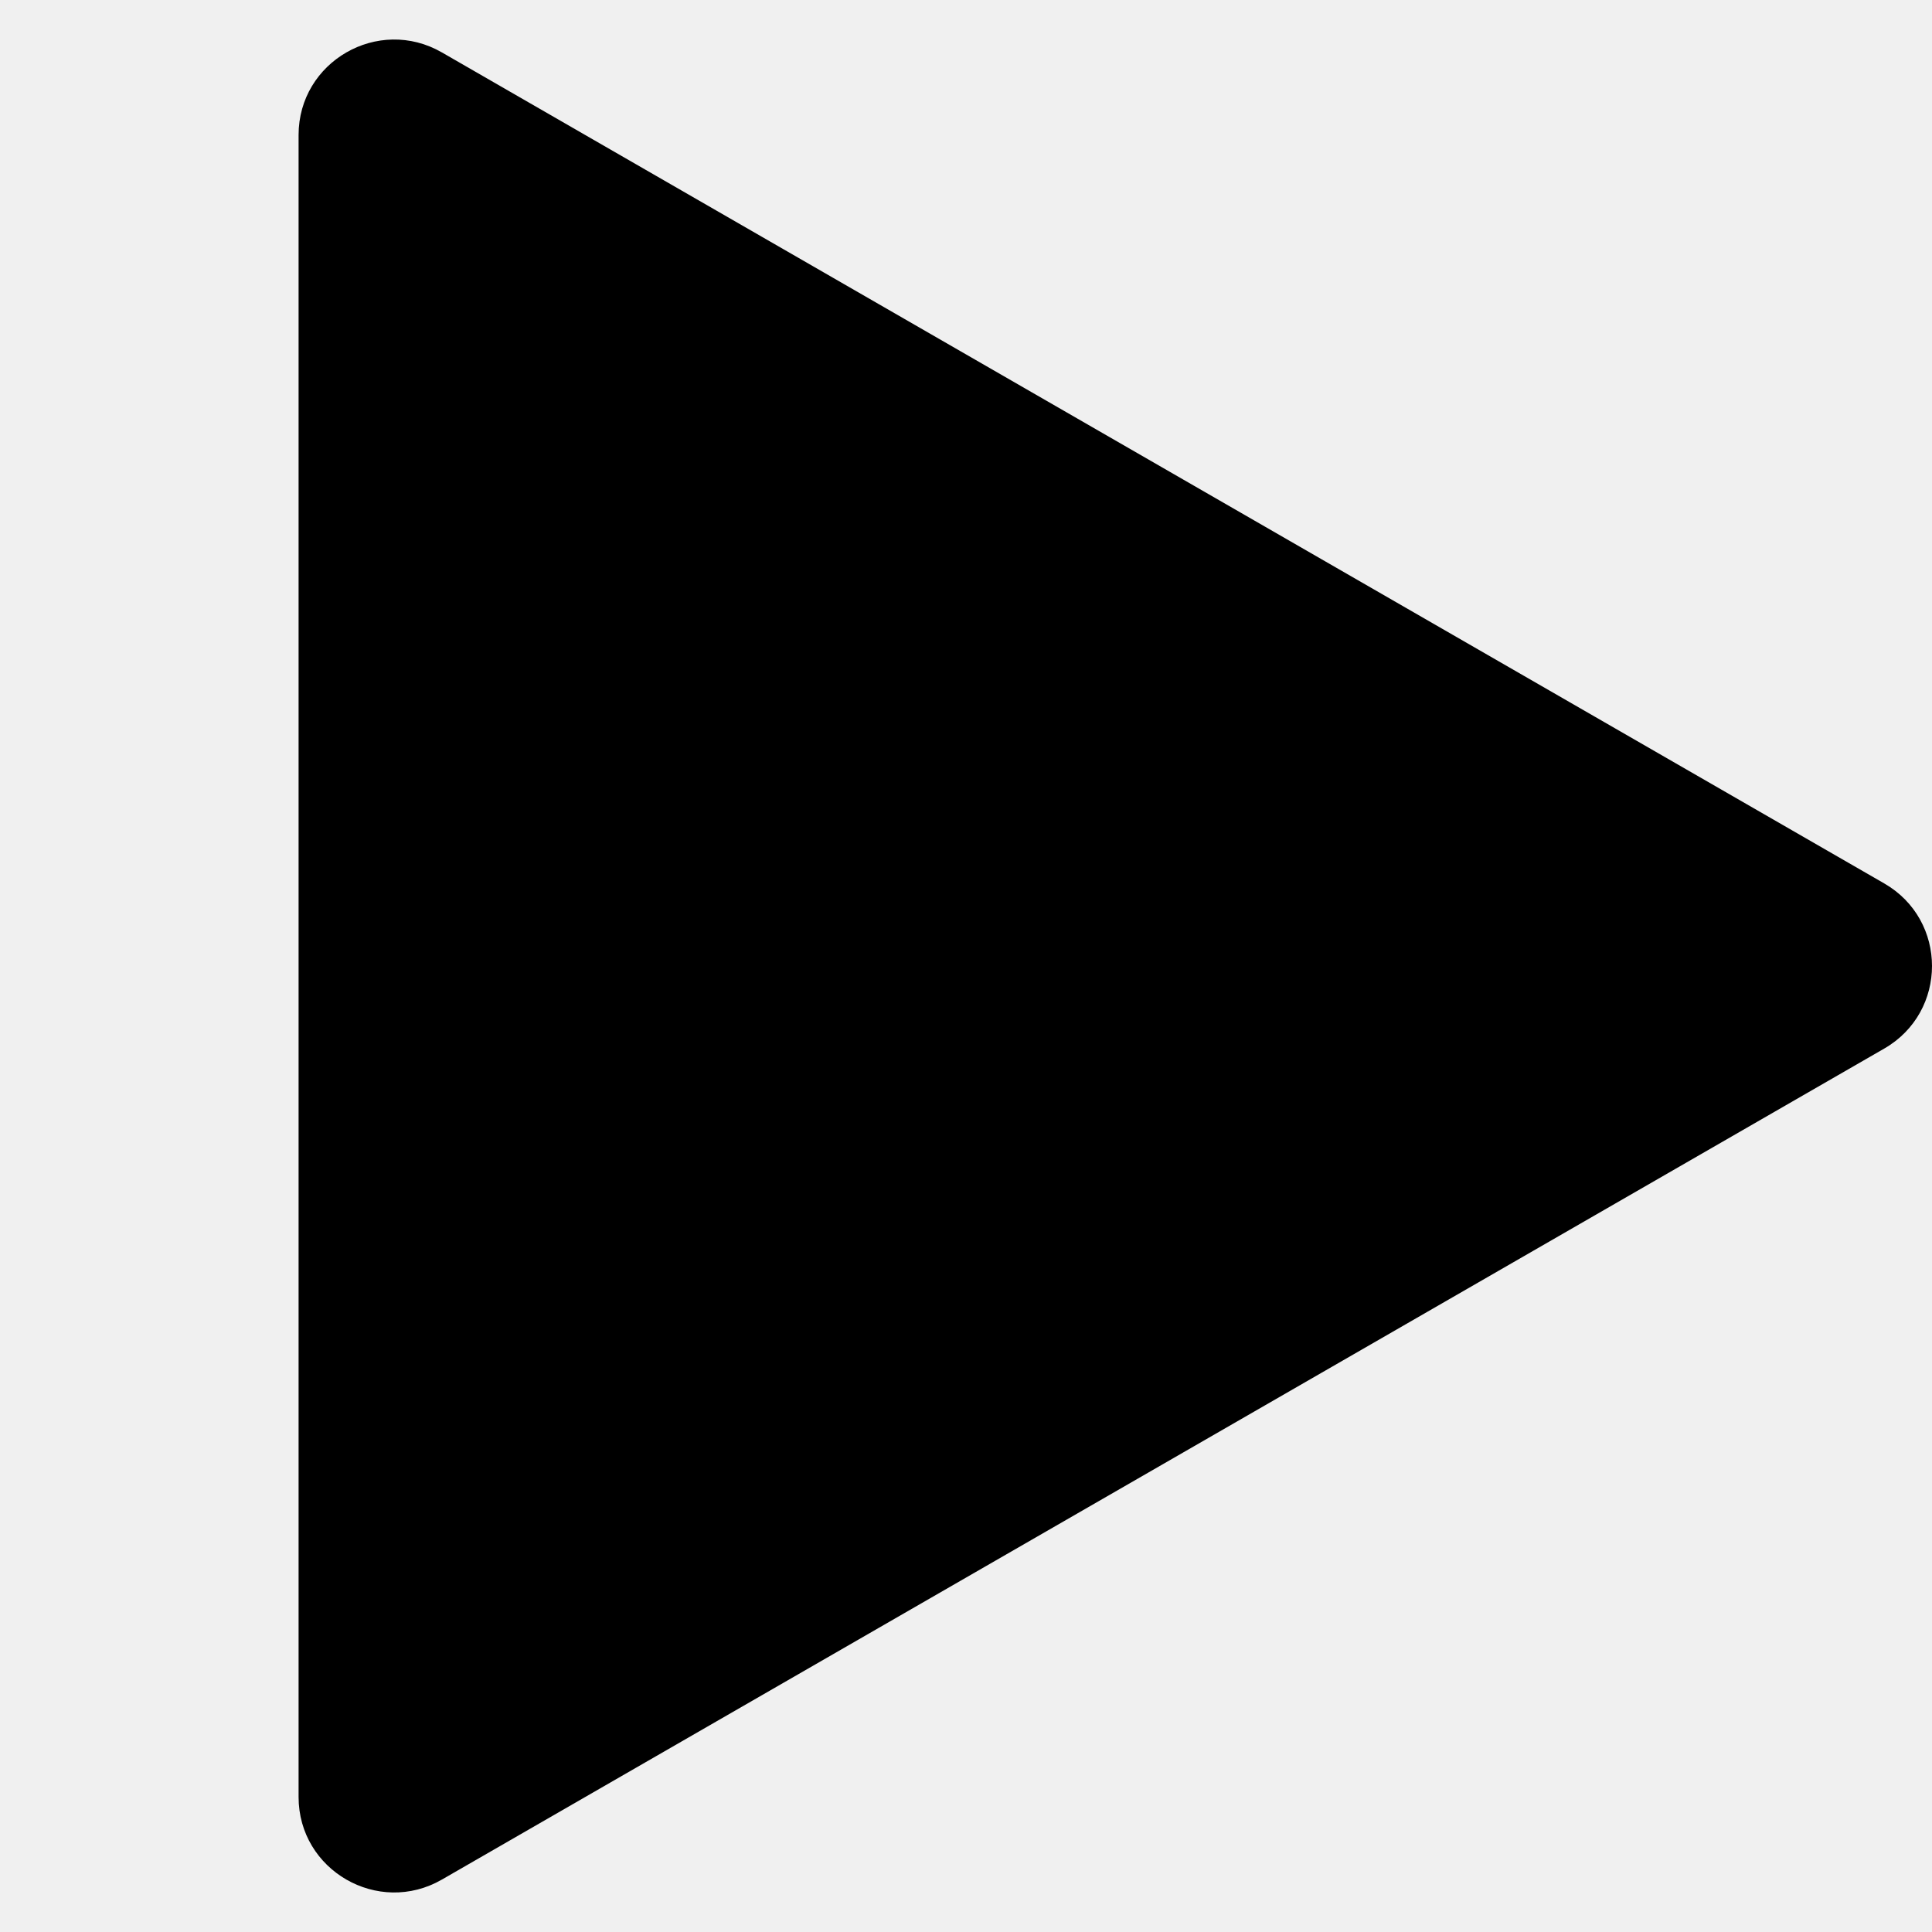
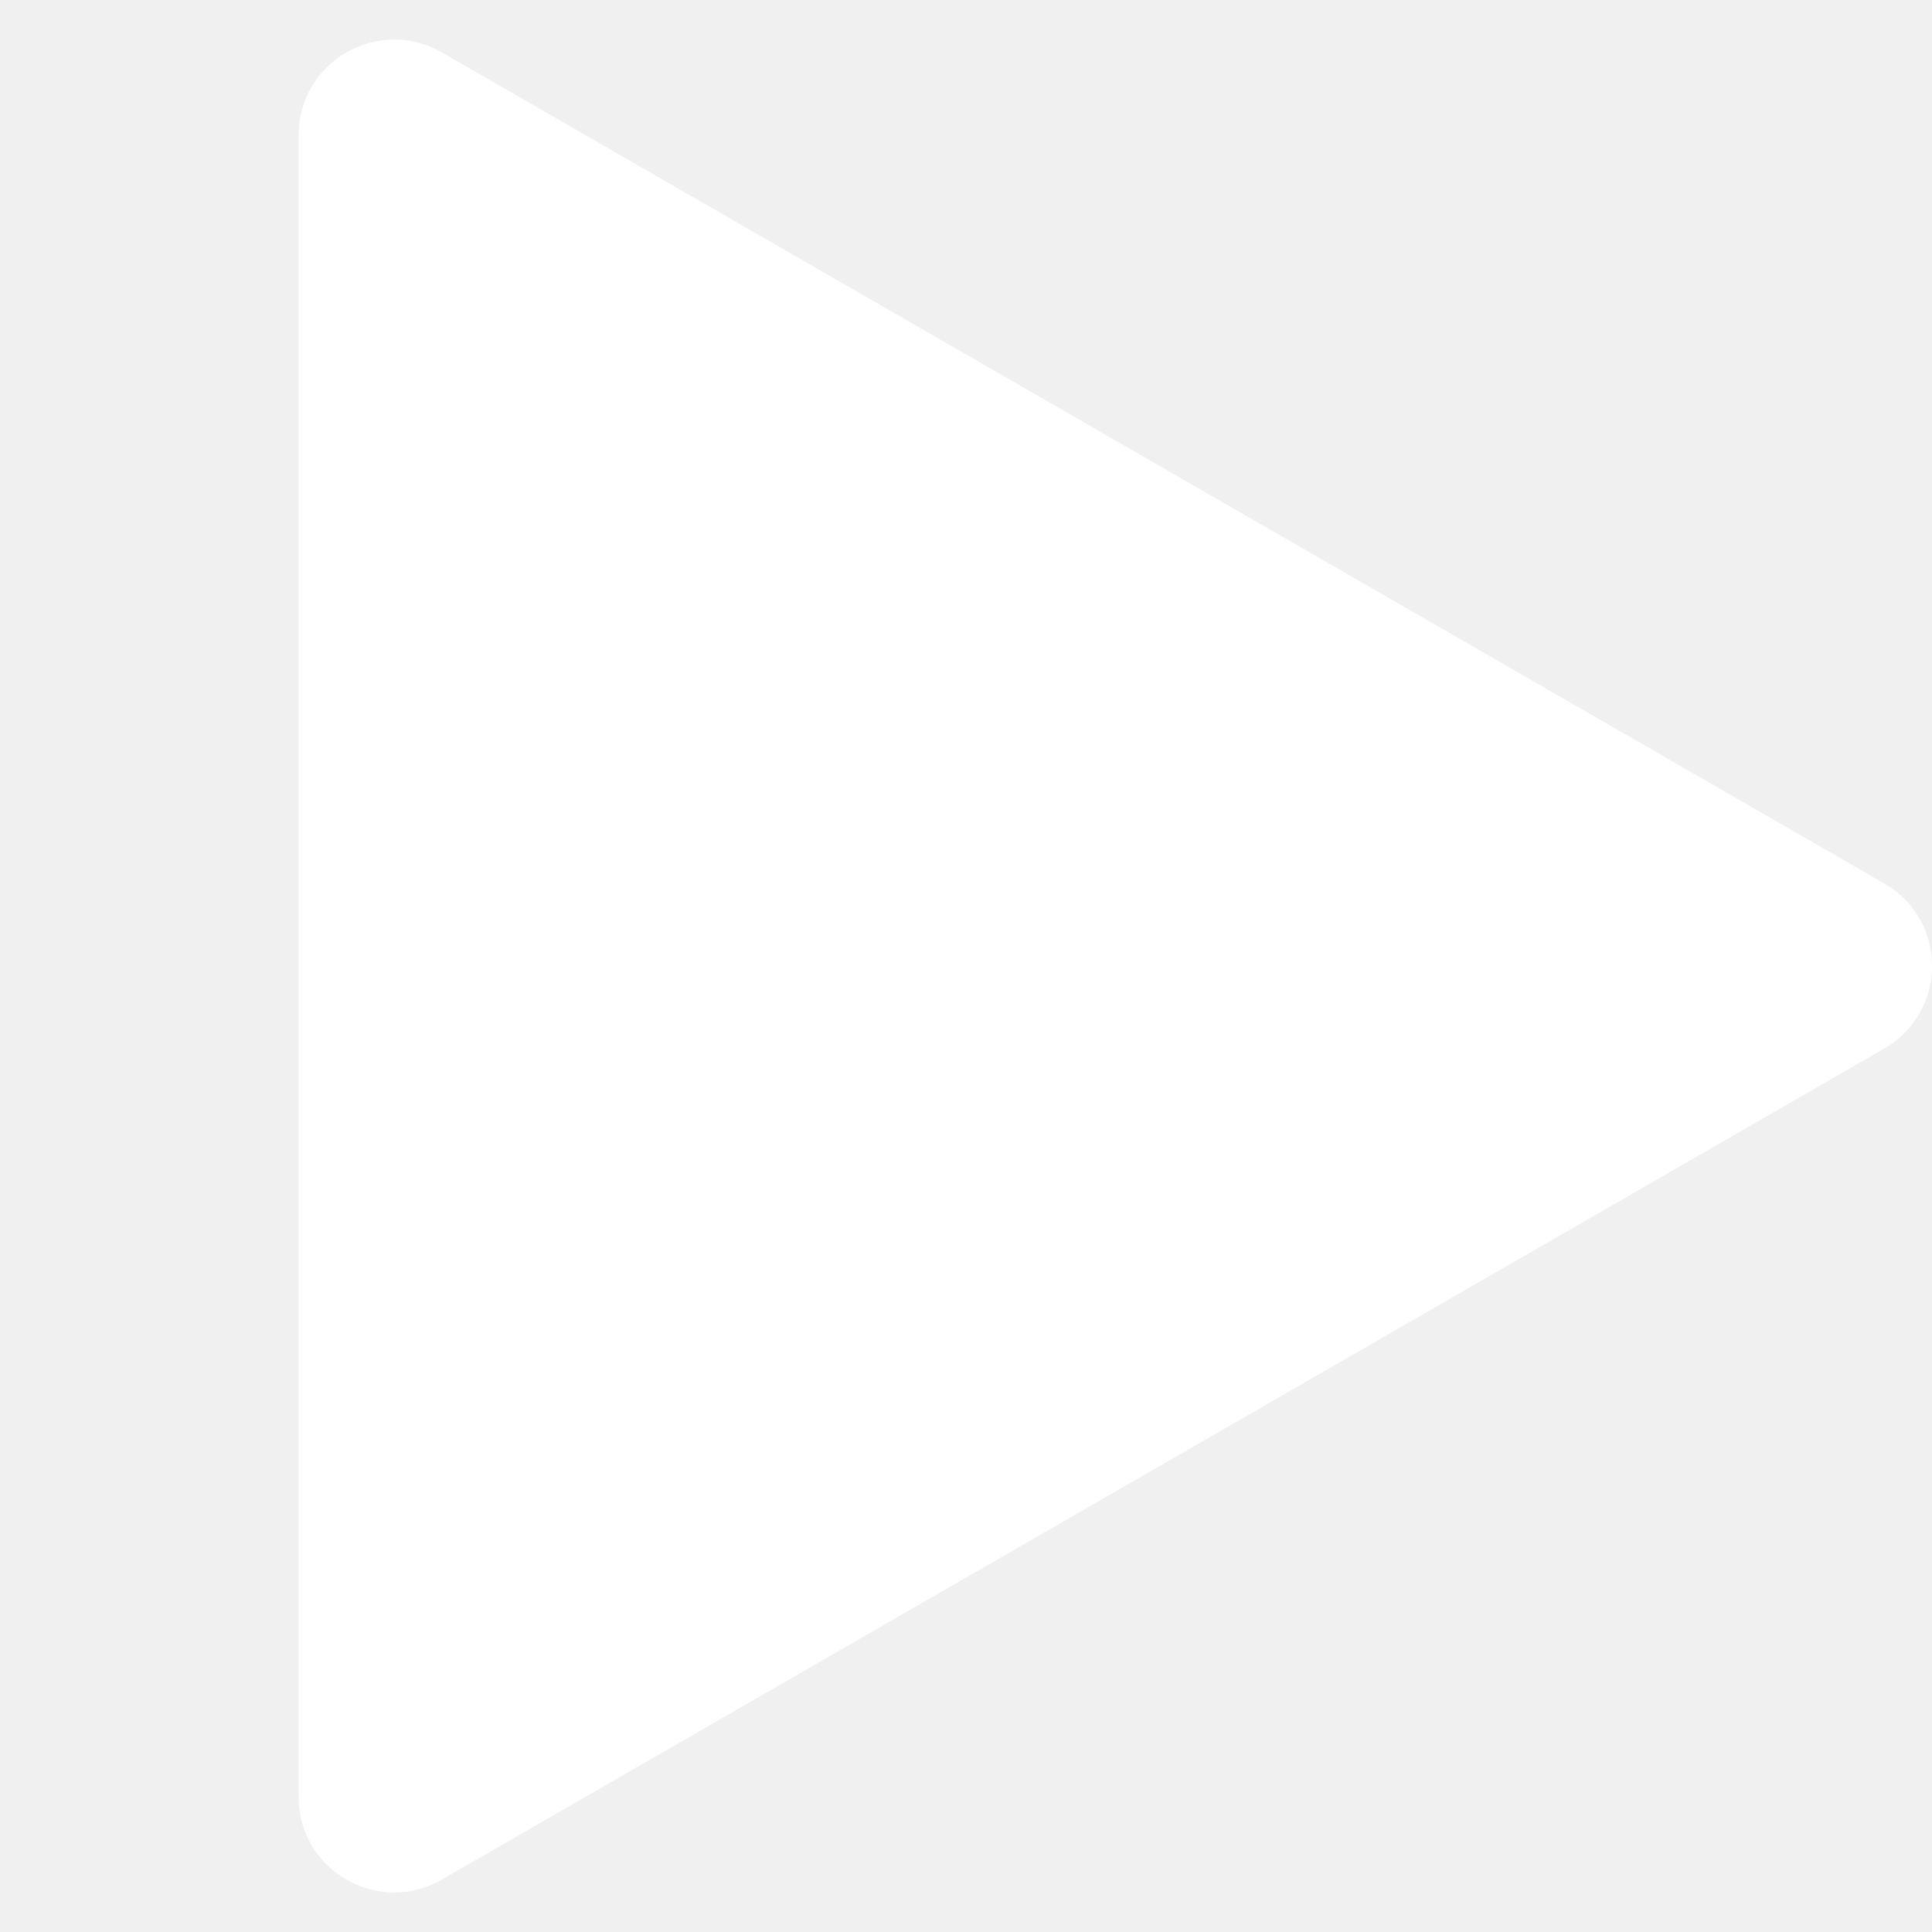
<svg xmlns="http://www.w3.org/2000/svg" width="220" height="220" viewBox="0 0 220 220" fill="none">
-   <path d="M214.559 100.596C221.814 104.776 221.814 115.224 214.559 119.404L50.322 214.029C43.068 218.208 34 212.984 34 204.625L34 15.375C34 7.016 43.068 1.792 50.322 5.971L214.559 100.596Z" fill="black" />
+   <path d="M214.559 100.596C221.814 104.776 221.814 115.224 214.559 119.404L50.322 214.029C43.068 218.208 34 212.984 34 204.625L34 15.375C34 7.016 43.068 1.792 50.322 5.971L214.559 100.596Z" fill="white" />
</svg>
